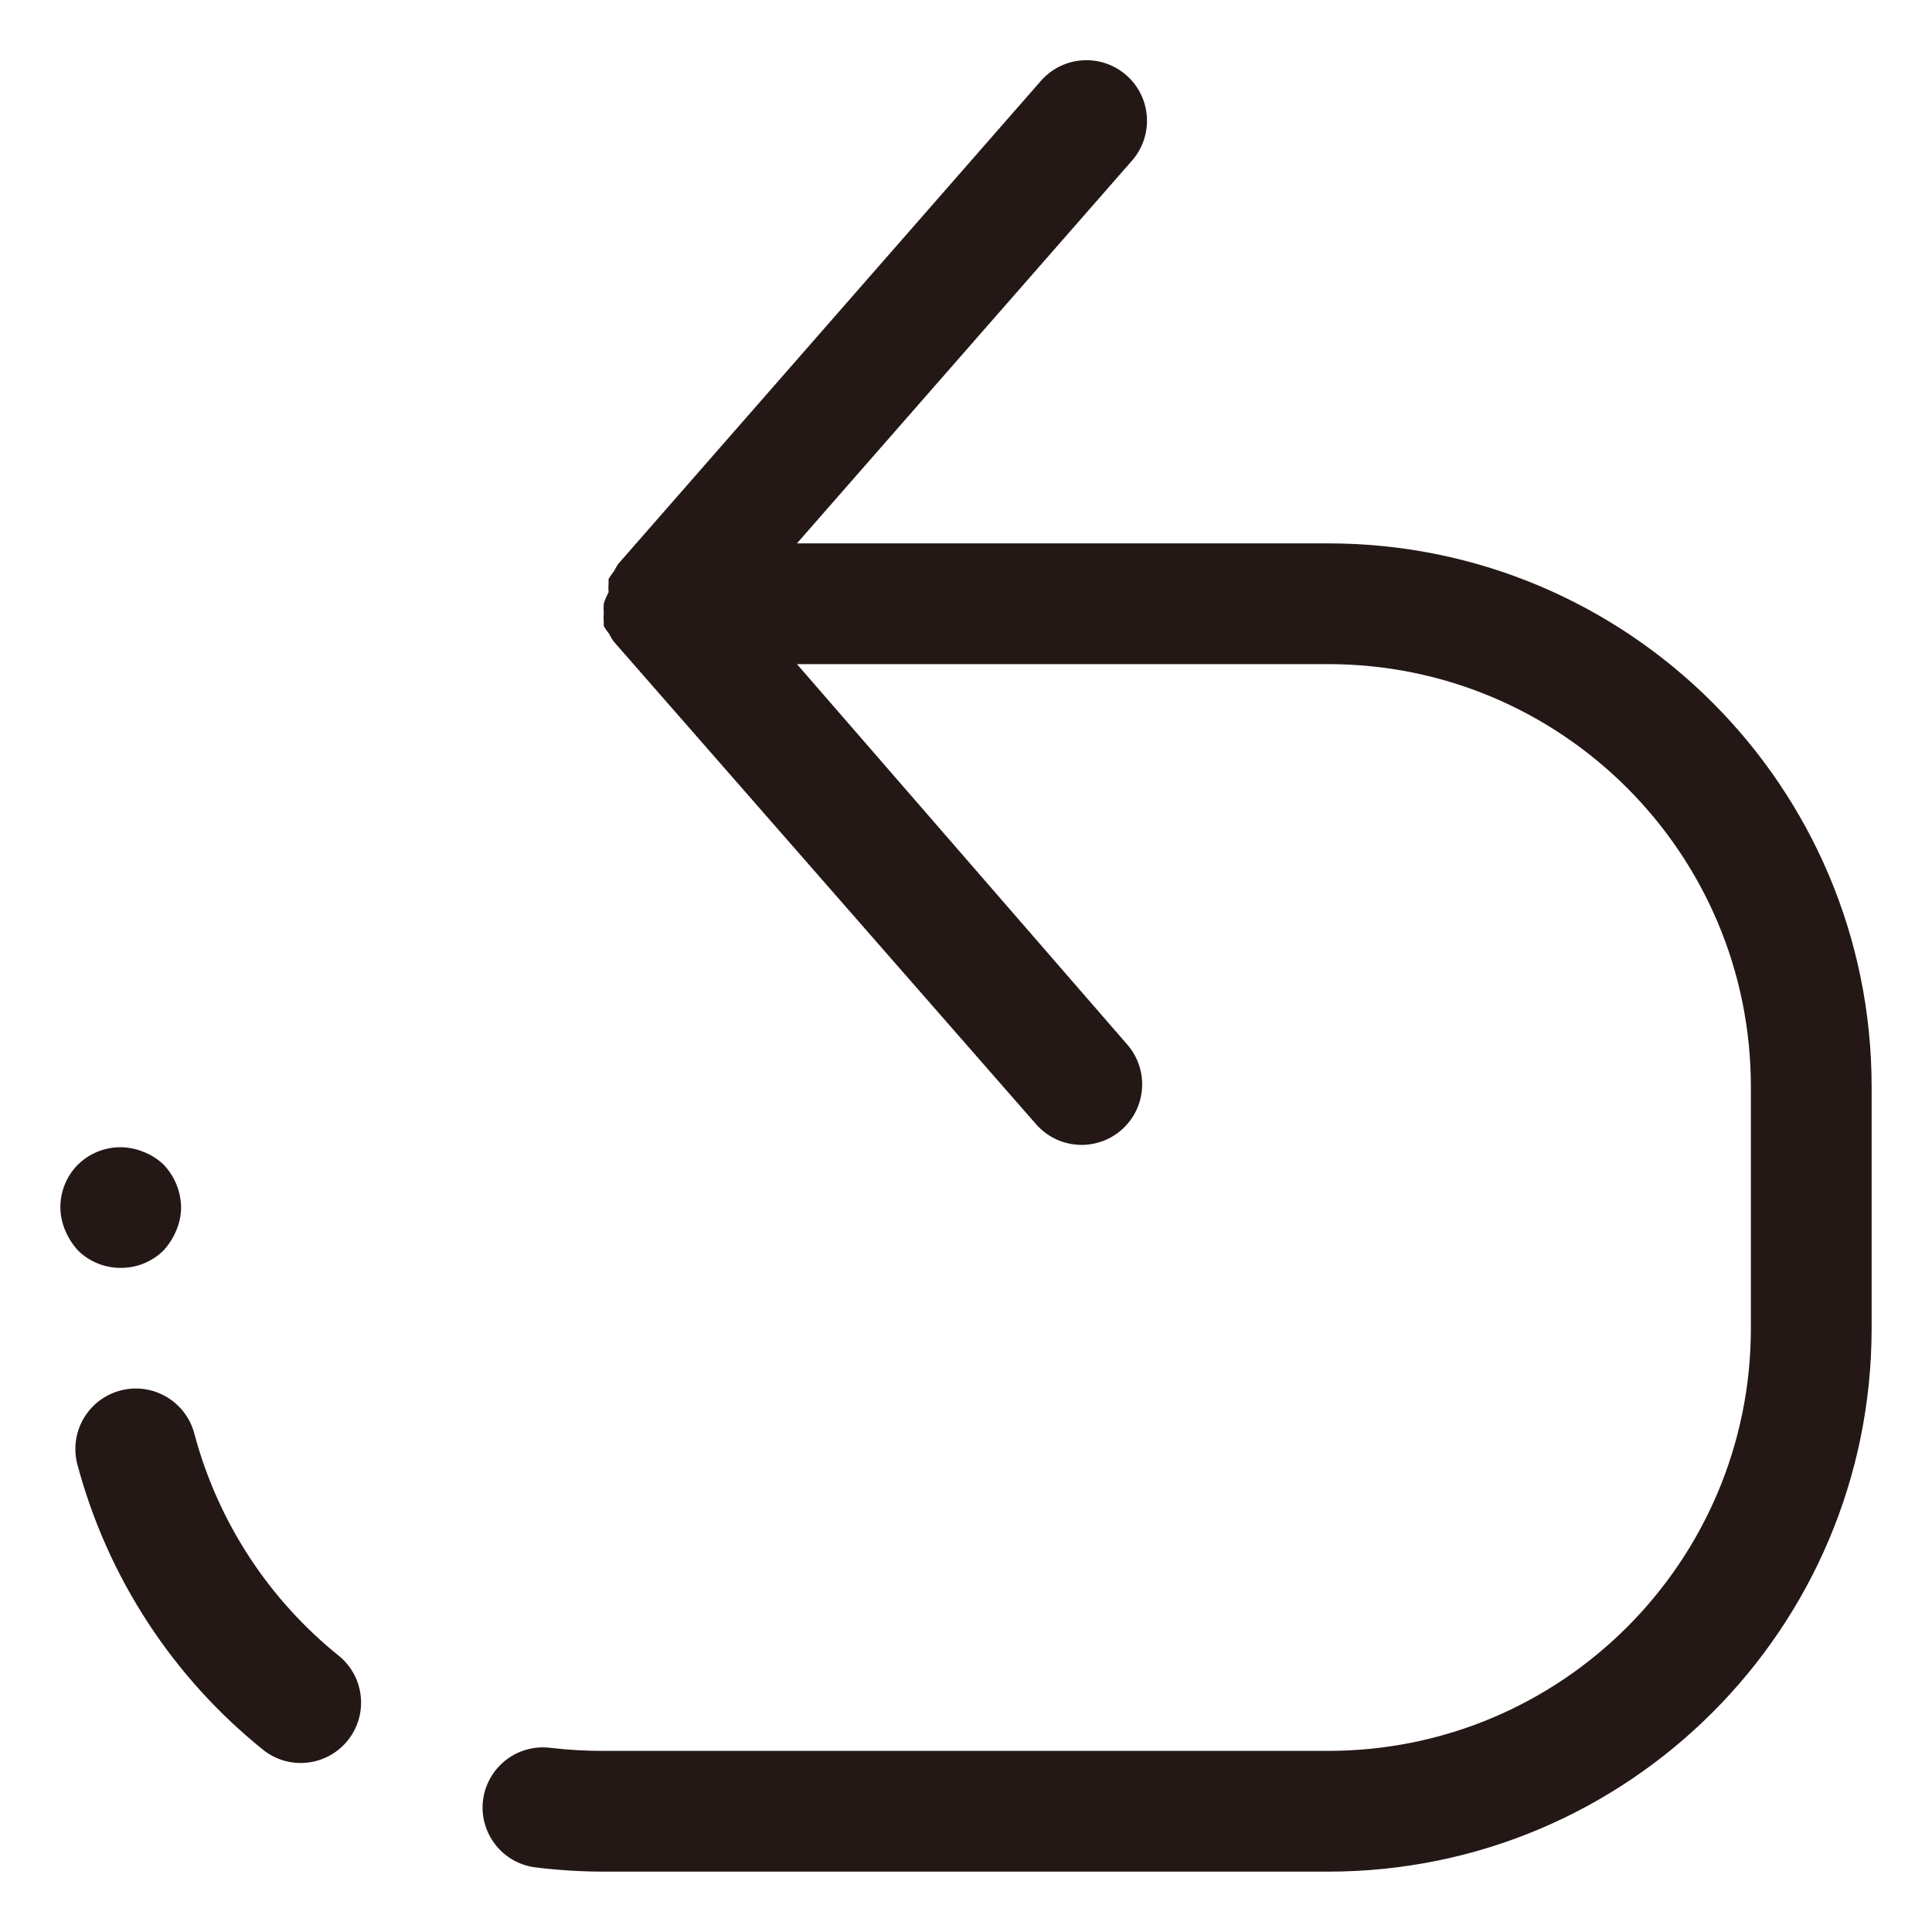
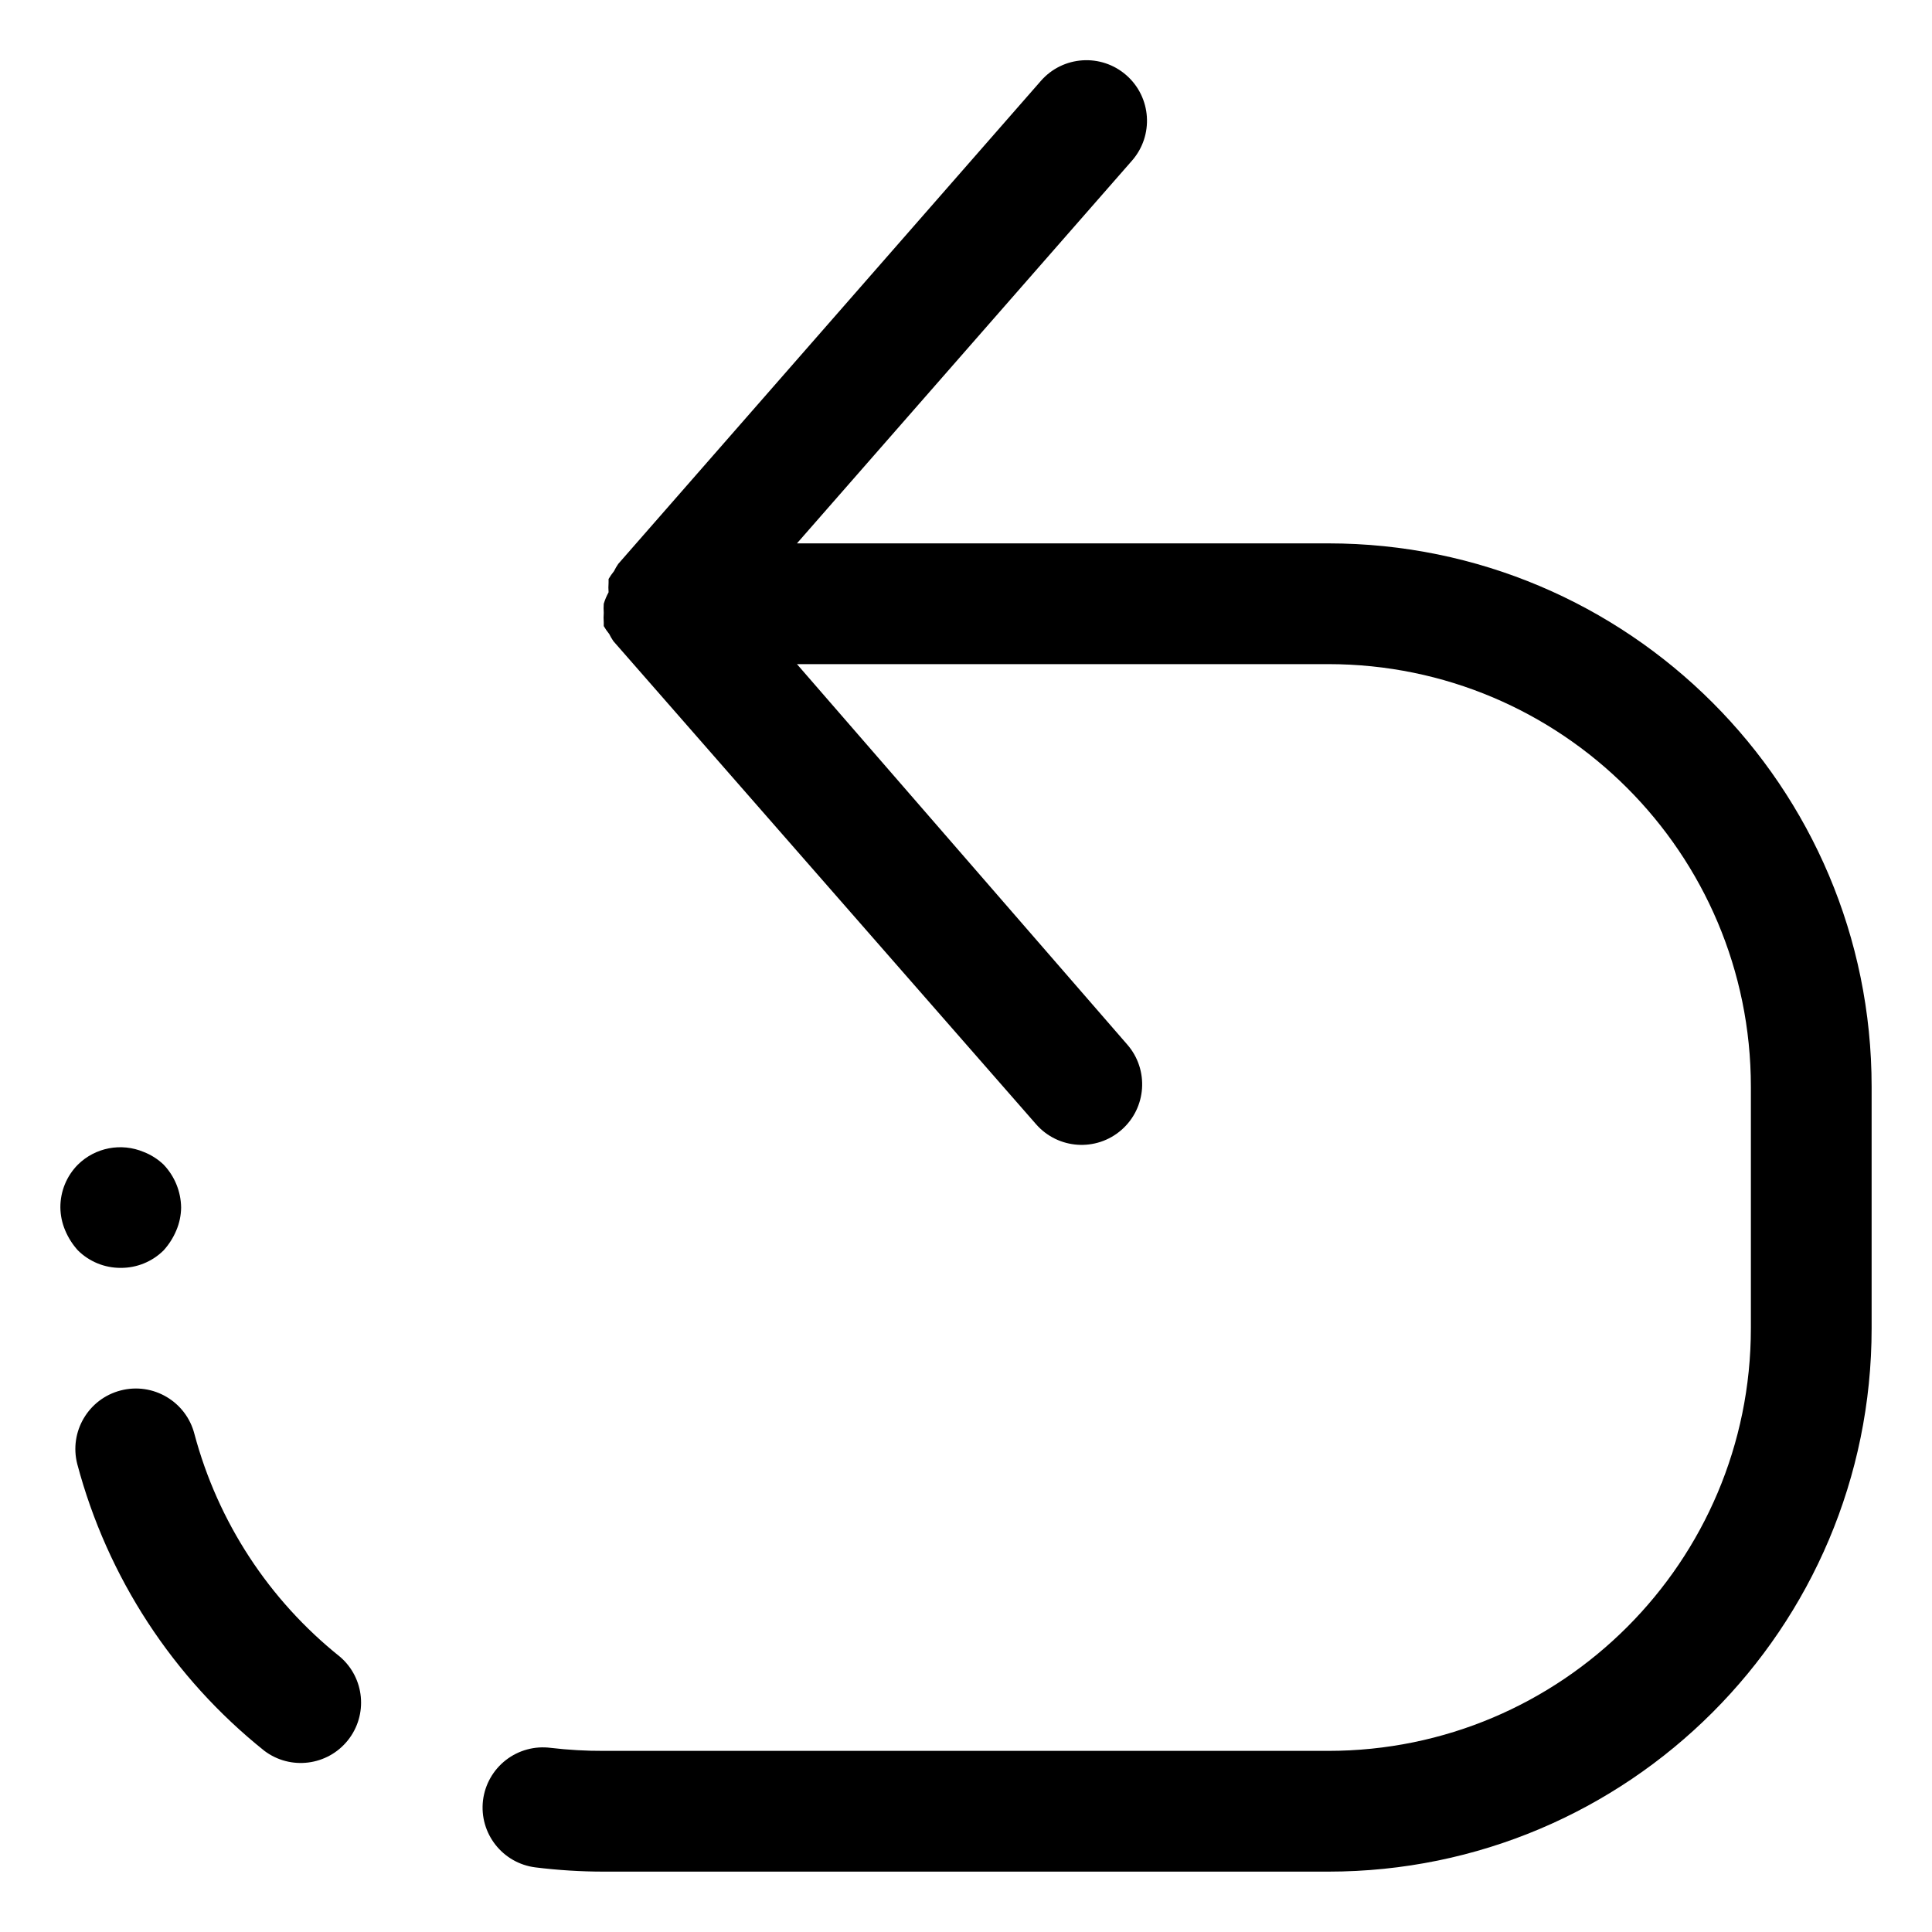
<svg xmlns="http://www.w3.org/2000/svg" t="1581231805740" class="icon" viewBox="0 0 1024 1024" version="1.1" p-id="14283" width="32" height="32">
-   <path d="M704 288h-281.6l177.6-202.88a32 32 0 0 0-48.32-42.24l-224 256a30.08 30.08 0 0 0-2.24 3.84 32 32 0 0 0-2.88 4.16v1.92a32 32 0 0 0 0 5.12A32 32 0 0 0 320 320a32 32 0 0 0 0 4.8 32 32 0 0 0 0 5.12v1.92a32 32 0 0 0 2.88 4.16 30.08 30.08 0 0 0 2.24 3.84l224 256a32 32 0 1 0 48.32-42.24L422.4 352H704a224 224 0 0 1 224 224v128a224 224 0 0 1-224 224H320a232 232 0 0 1-28.16-1.6 32 32 0 0 0-35.84 27.84 32 32 0 0 0 27.84 35.52A295.04 295.04 0 0 0 320 992h384a288 288 0 0 0 288-288v-128a288 288 0 0 0-288-288zM103.04 760a32 32 0 0 0-62.08 16A289.92 289.92 0 0 0 140.16 928a32 32 0 0 0 40-49.92 225.6 225.6 0 0 1-77.12-118.08zM64 672a32 32 0 0 0 22.72-9.28 37.12 37.12 0 0 0 6.72-10.56A32 32 0 0 0 96 640a33.6 33.6 0 0 0-9.28-22.72 32 32 0 0 0-10.56-6.72 32 32 0 0 0-34.88 6.72A32 32 0 0 0 32 640a32 32 0 0 0 2.56 12.16 37.12 37.12 0 0 0 6.72 10.56A32 32 0 0 0 64 672z" fill="#231815" p-id="14284" />
+   <path d="M704 288h-281.6l177.6-202.88a32 32 0 0 0-48.32-42.24l-224 256a30.08 30.08 0 0 0-2.24 3.84 32 32 0 0 0-2.88 4.16v1.92a32 32 0 0 0 0 5.12A32 32 0 0 0 320 320a32 32 0 0 0 0 4.8 32 32 0 0 0 0 5.12v1.92a32 32 0 0 0 2.88 4.16 30.08 30.08 0 0 0 2.24 3.84l224 256a32 32 0 1 0 48.32-42.24L422.4 352H704a224 224 0 0 1 224 224v128a224 224 0 0 1-224 224H320a232 232 0 0 1-28.16-1.6 32 32 0 0 0-35.84 27.84 32 32 0 0 0 27.84 35.52A295.04 295.04 0 0 0 320 992h384a288 288 0 0 0 288-288v-128a288 288 0 0 0-288-288zM103.04 760a32 32 0 0 0-62.08 16A289.92 289.92 0 0 0 140.16 928a32 32 0 0 0 40-49.92 225.6 225.6 0 0 1-77.12-118.08zM64 672a32 32 0 0 0 22.72-9.28 37.12 37.12 0 0 0 6.72-10.56A32 32 0 0 0 96 640a33.6 33.6 0 0 0-9.28-22.72 32 32 0 0 0-10.56-6.72 32 32 0 0 0-34.88 6.72A32 32 0 0 0 32 640a32 32 0 0 0 2.56 12.16 37.12 37.12 0 0 0 6.72 10.56A32 32 0 0 0 64 672z" p-id="14284" />
</svg>
